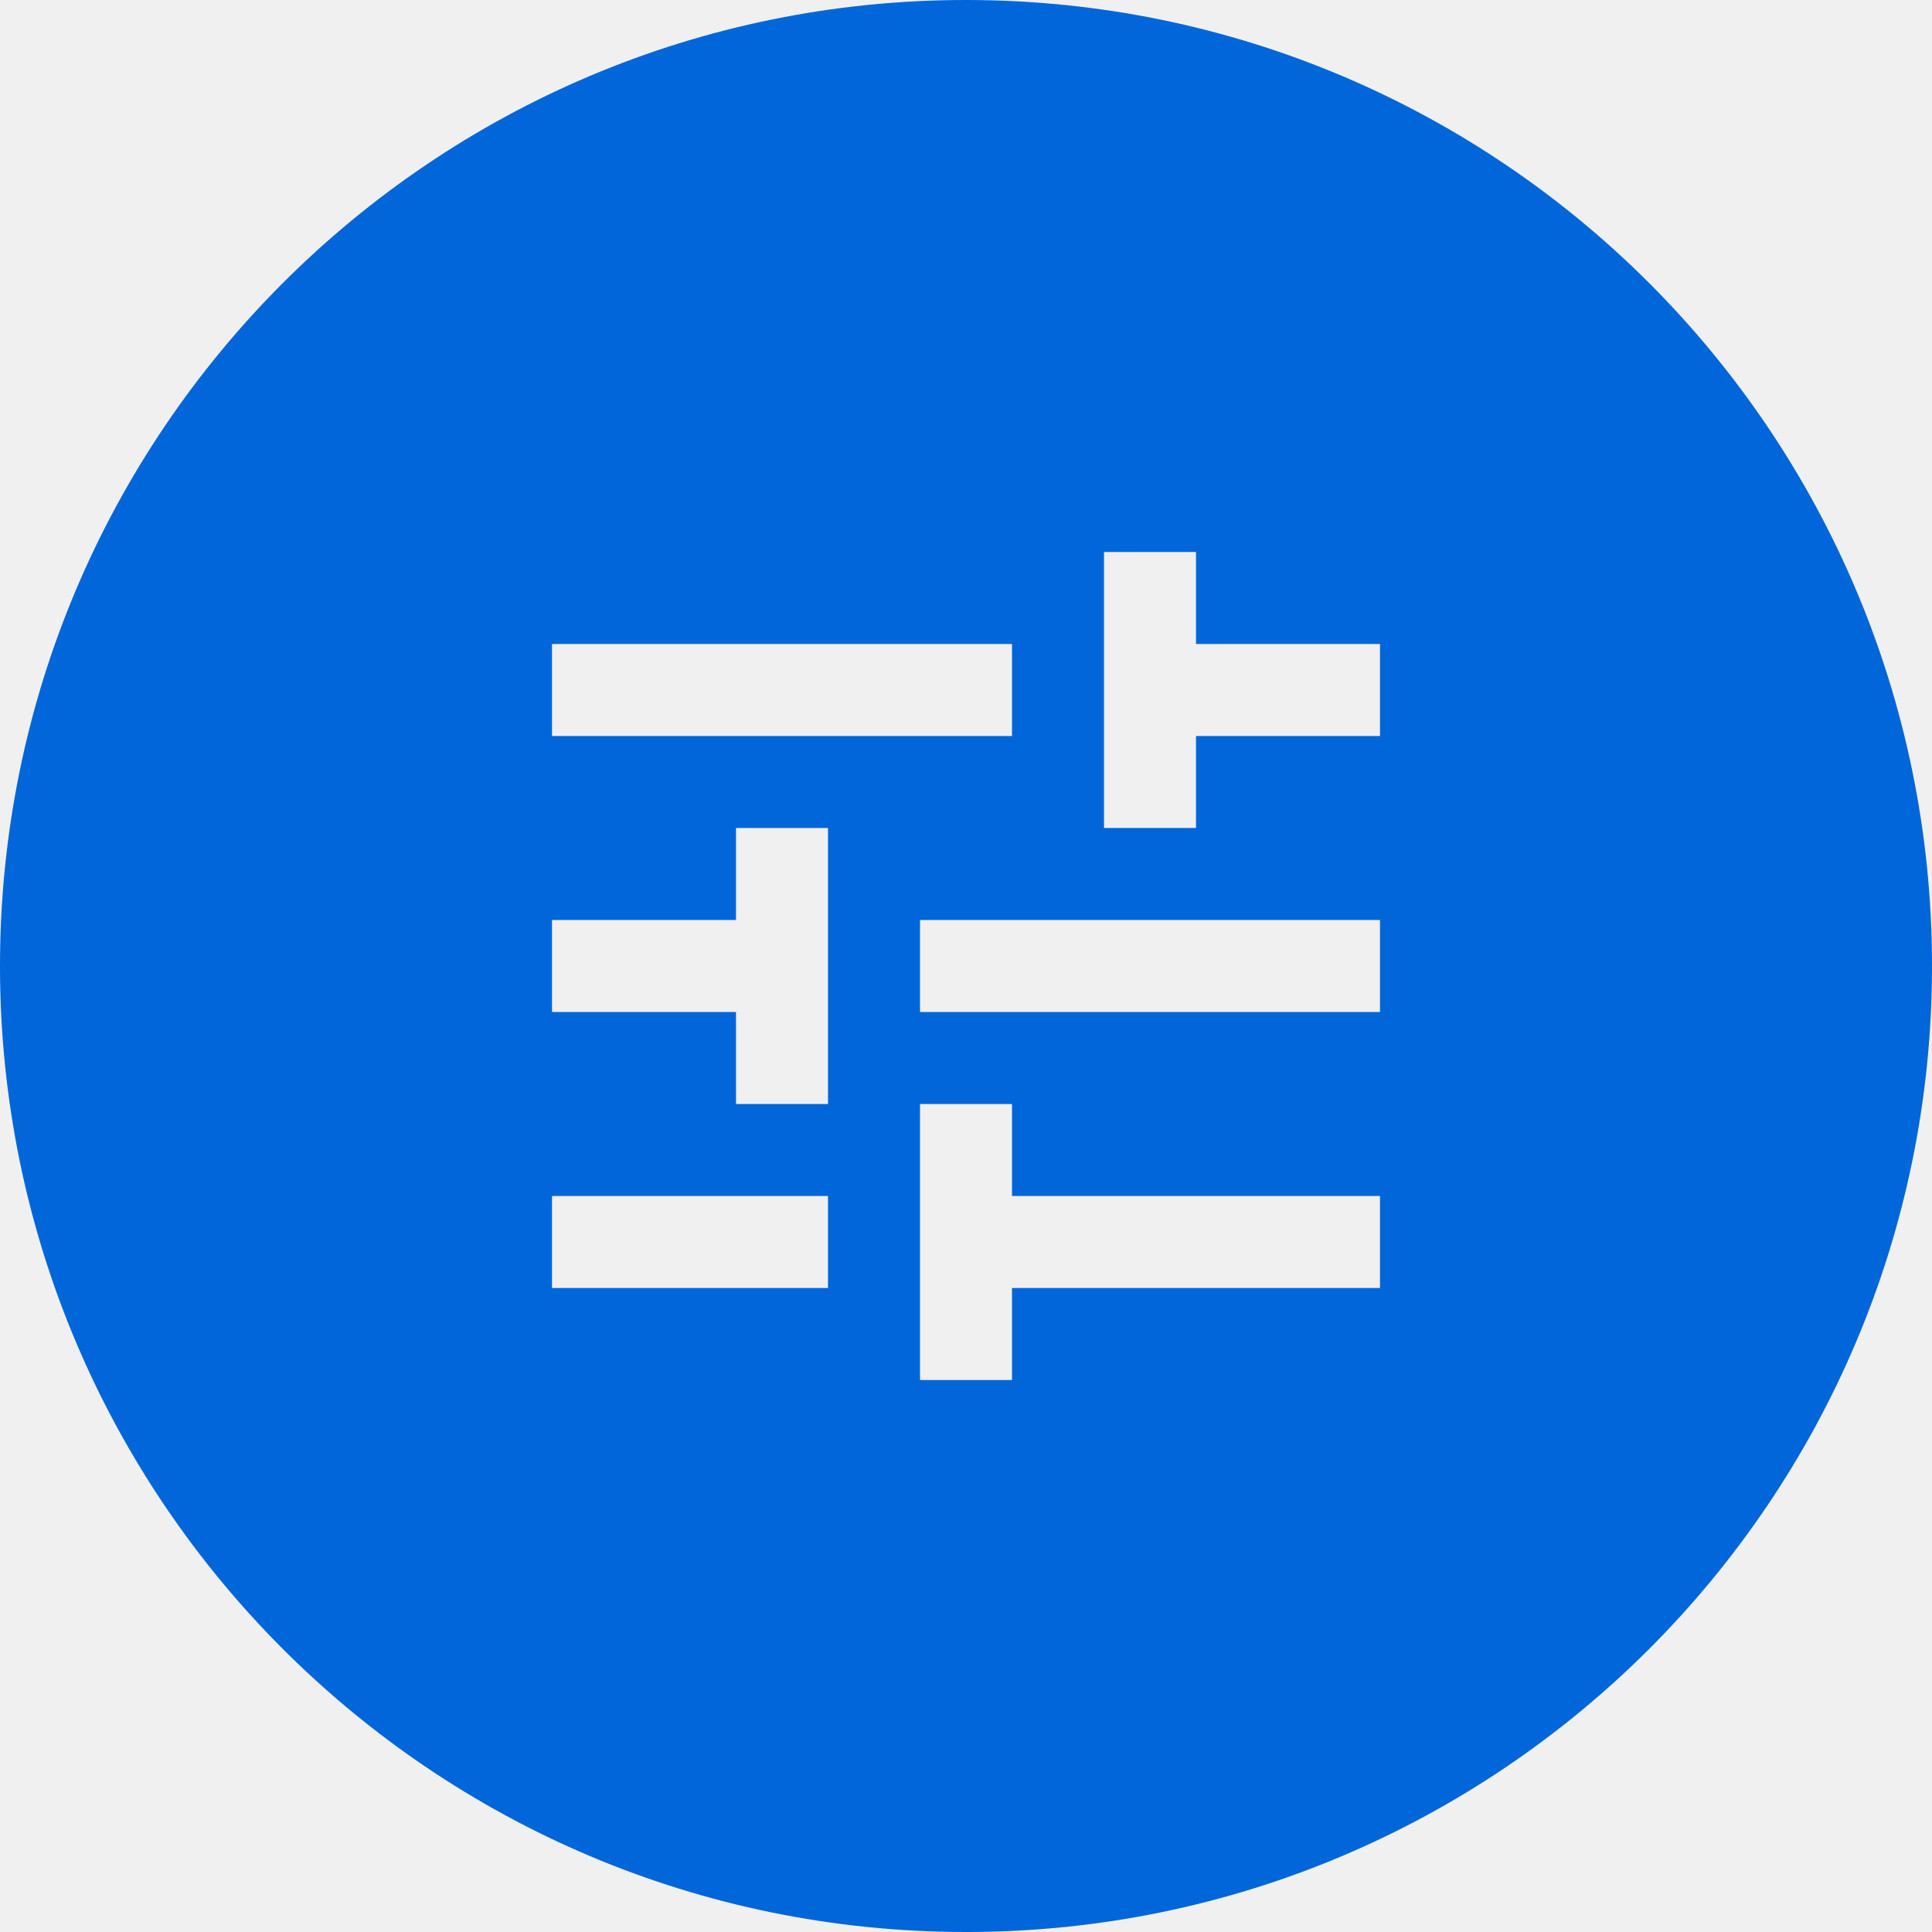
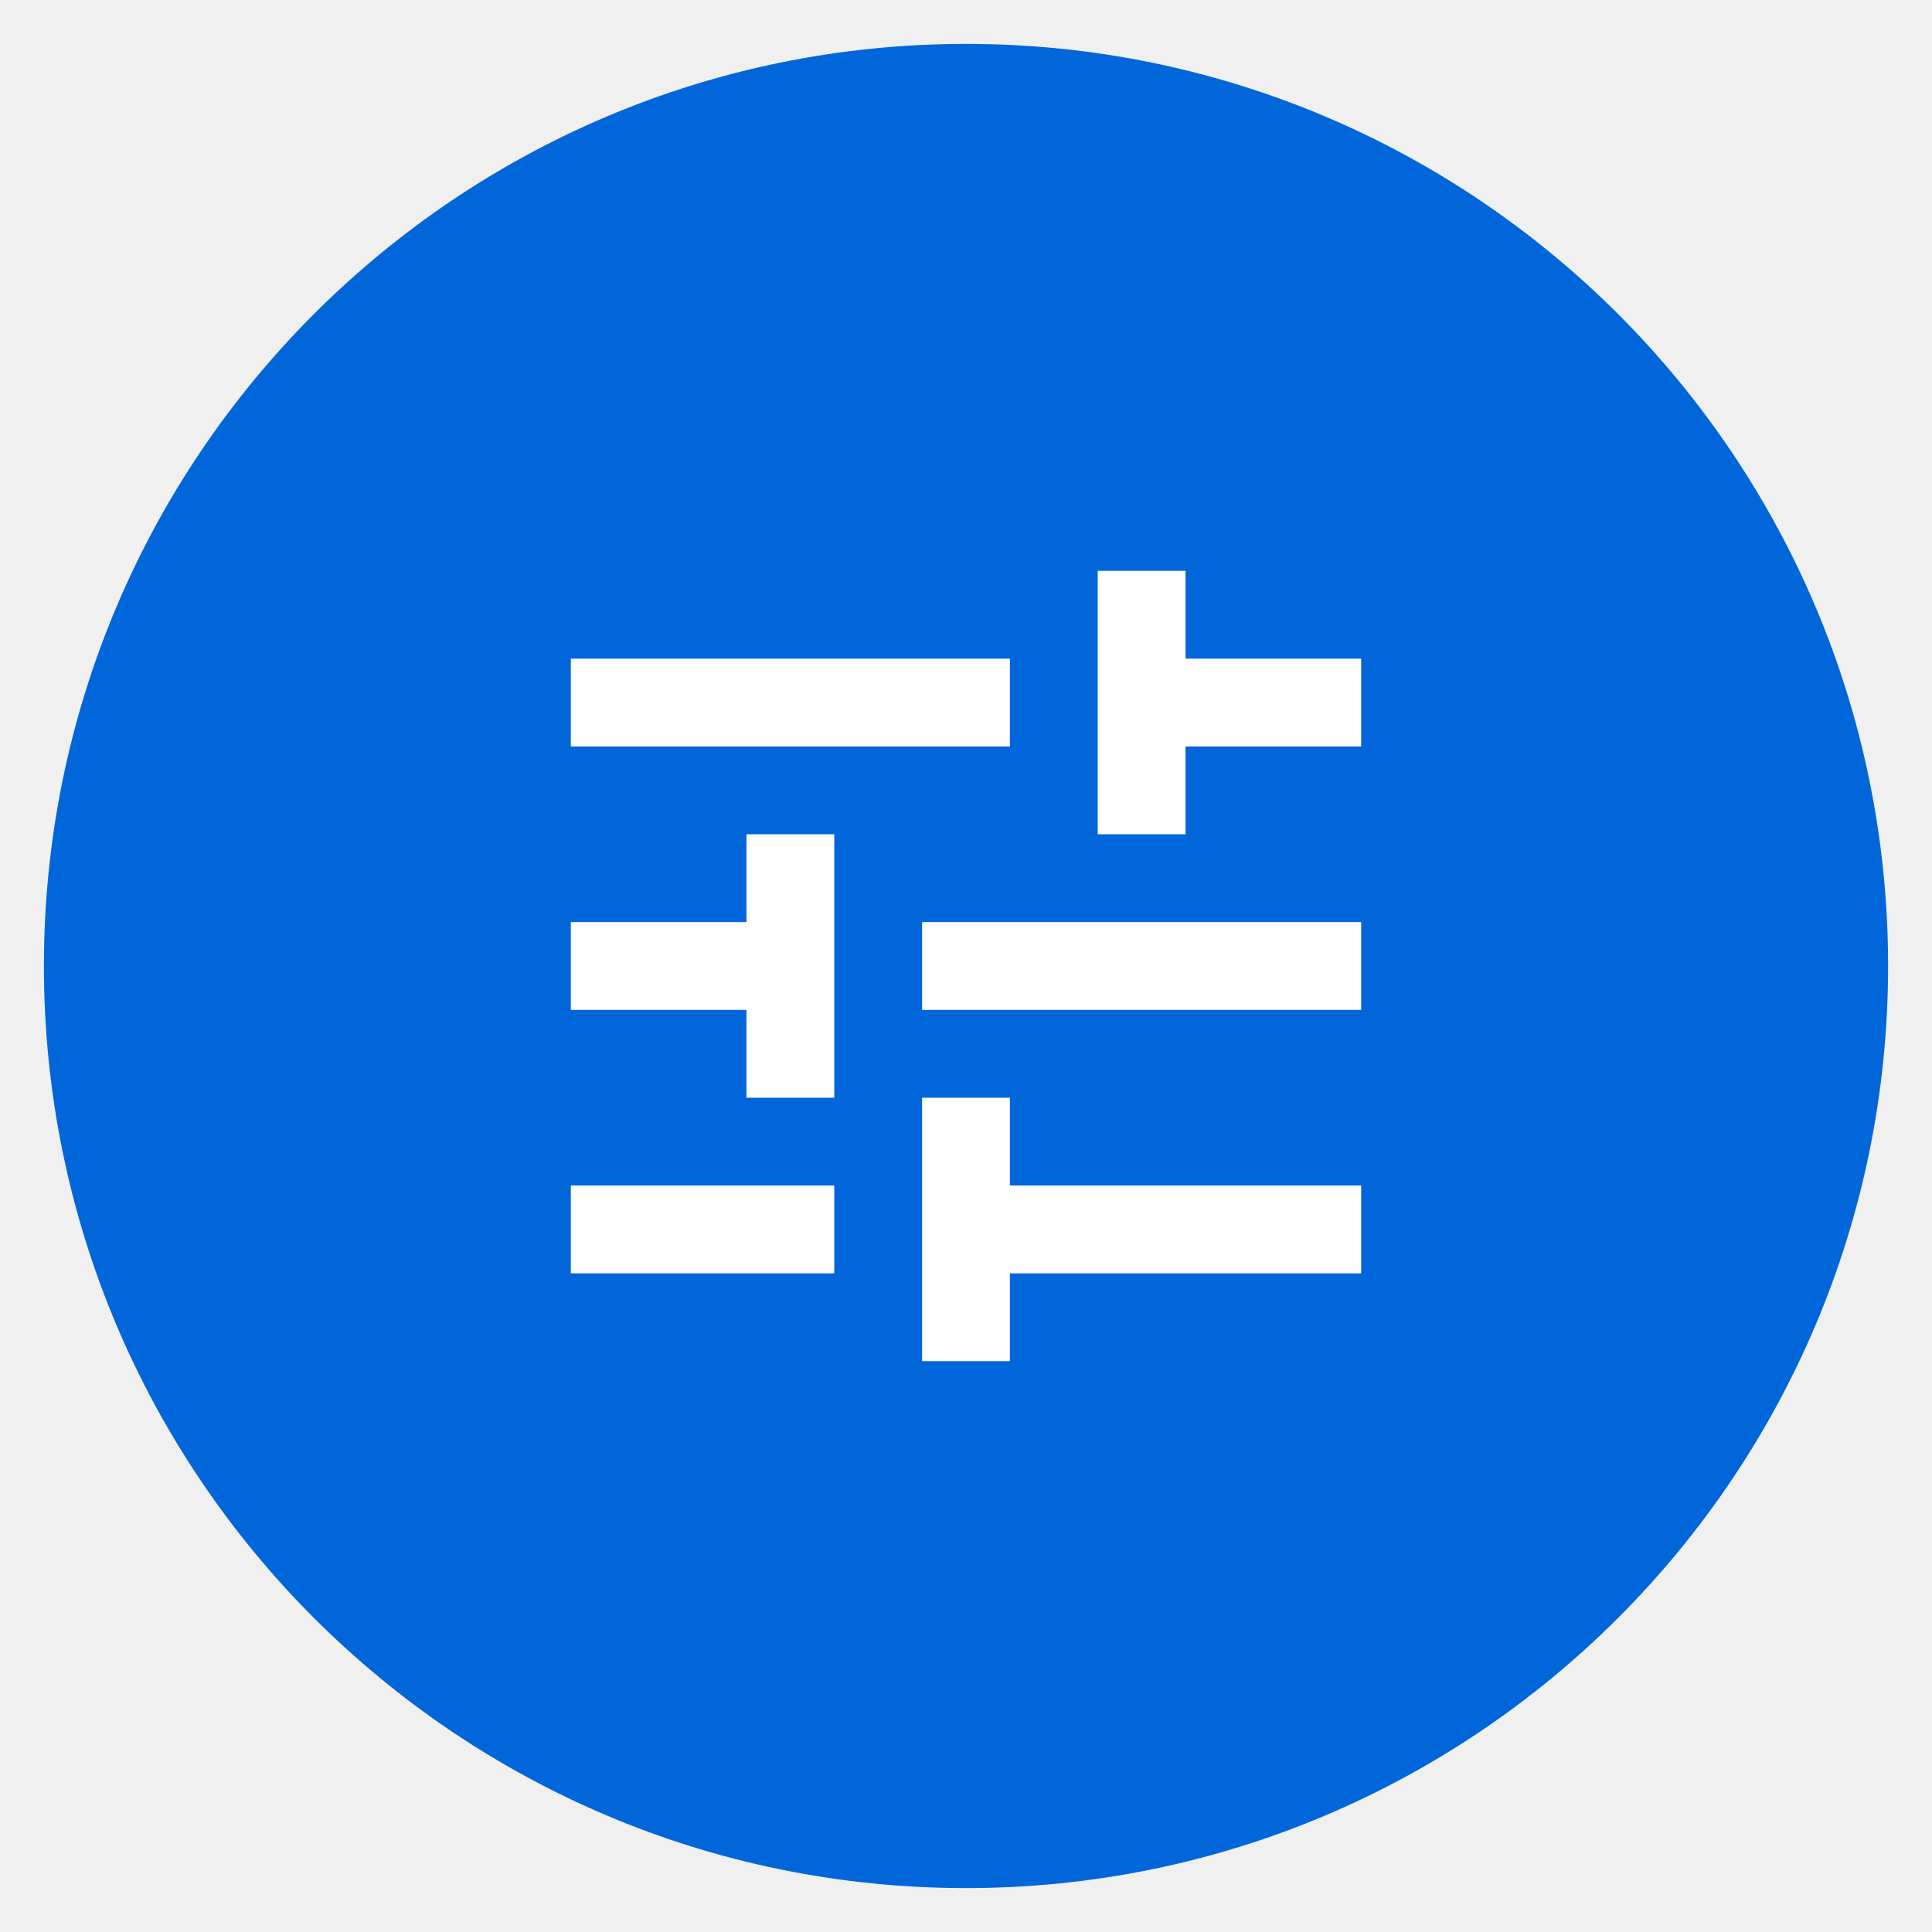
- <svg xmlns="http://www.w3.org/2000/svg" width="42px" height="42px" viewBox="0 0 42 42" version="1.1">
-   <g id="pub.dev" stroke="none" stroke-width="1" fill="none" fill-rule="evenodd">
-     <g id="general-ui---icons-and-components" transform="translate(-458, -206)" fill="#0066D9">
-       <path d="M479,206 C490.598,206 500,215.402 500,227 C500,238.598 490.598,248 479,248 C467.402,248 458,238.598 458,227 C458,215.402 467.402,206 479,206 Z M480,230 L478,230 L478,236 L480,236 L480,234 L488,234 L488,232 L480,232 L480,230 Z M476,232 L470,232 L470,234 L476,234 L476,232 Z M476,224 L474,224 L474,226 L470,226 L470,228 L474,228 L474,230 L476,230 L476,224 Z M488,226 L478,226 L478,228 L488,228 L488,226 Z M484,218 L482,218 L482,224 L484,224 L484,222 L488,222 L488,220 L484,220 L484,218 Z M480,220 L470,220 L470,222 L480,222 L480,220 Z" id="btn---filter-active" />
-     </g>
+ <svg xmlns="http://www.w3.org/2000/svg" width="42px" height="42px" viewBox="-1 -1 44 44" version="1.1">
+   <g id="general-ui---icons-and-components" transform="translate(-458, -206)" fill="#0066D9">
+     <circle cx="479" cy="227" r="20" fill="white" />
+     <path d="M479,206 C490.598,206 500,215.402 500,227 C500,238.598 490.598,248 479,248 C467.402,248 458,238.598 458,227 C458,215.402 467.402,206 479,206 Z M480,230 L478,230 L478,236 L480,236 L480,234 L488,234 L488,232 L480,232 L480,230 Z M476,232 L470,232 L470,234 L476,234 L476,232 Z M476,224 L474,224 L474,226 L470,226 L470,228 L474,228 L474,230 L476,230 L476,224 Z M488,226 L478,226 L478,228 L488,228 L488,226 Z M484,218 L482,218 L482,224 L484,224 L484,222 L488,222 L488,220 L484,220 L484,218 Z M480,220 L470,220 L470,222 L480,222 L480,220 Z" id="btn---filter-active" />
  </g>
</svg>
